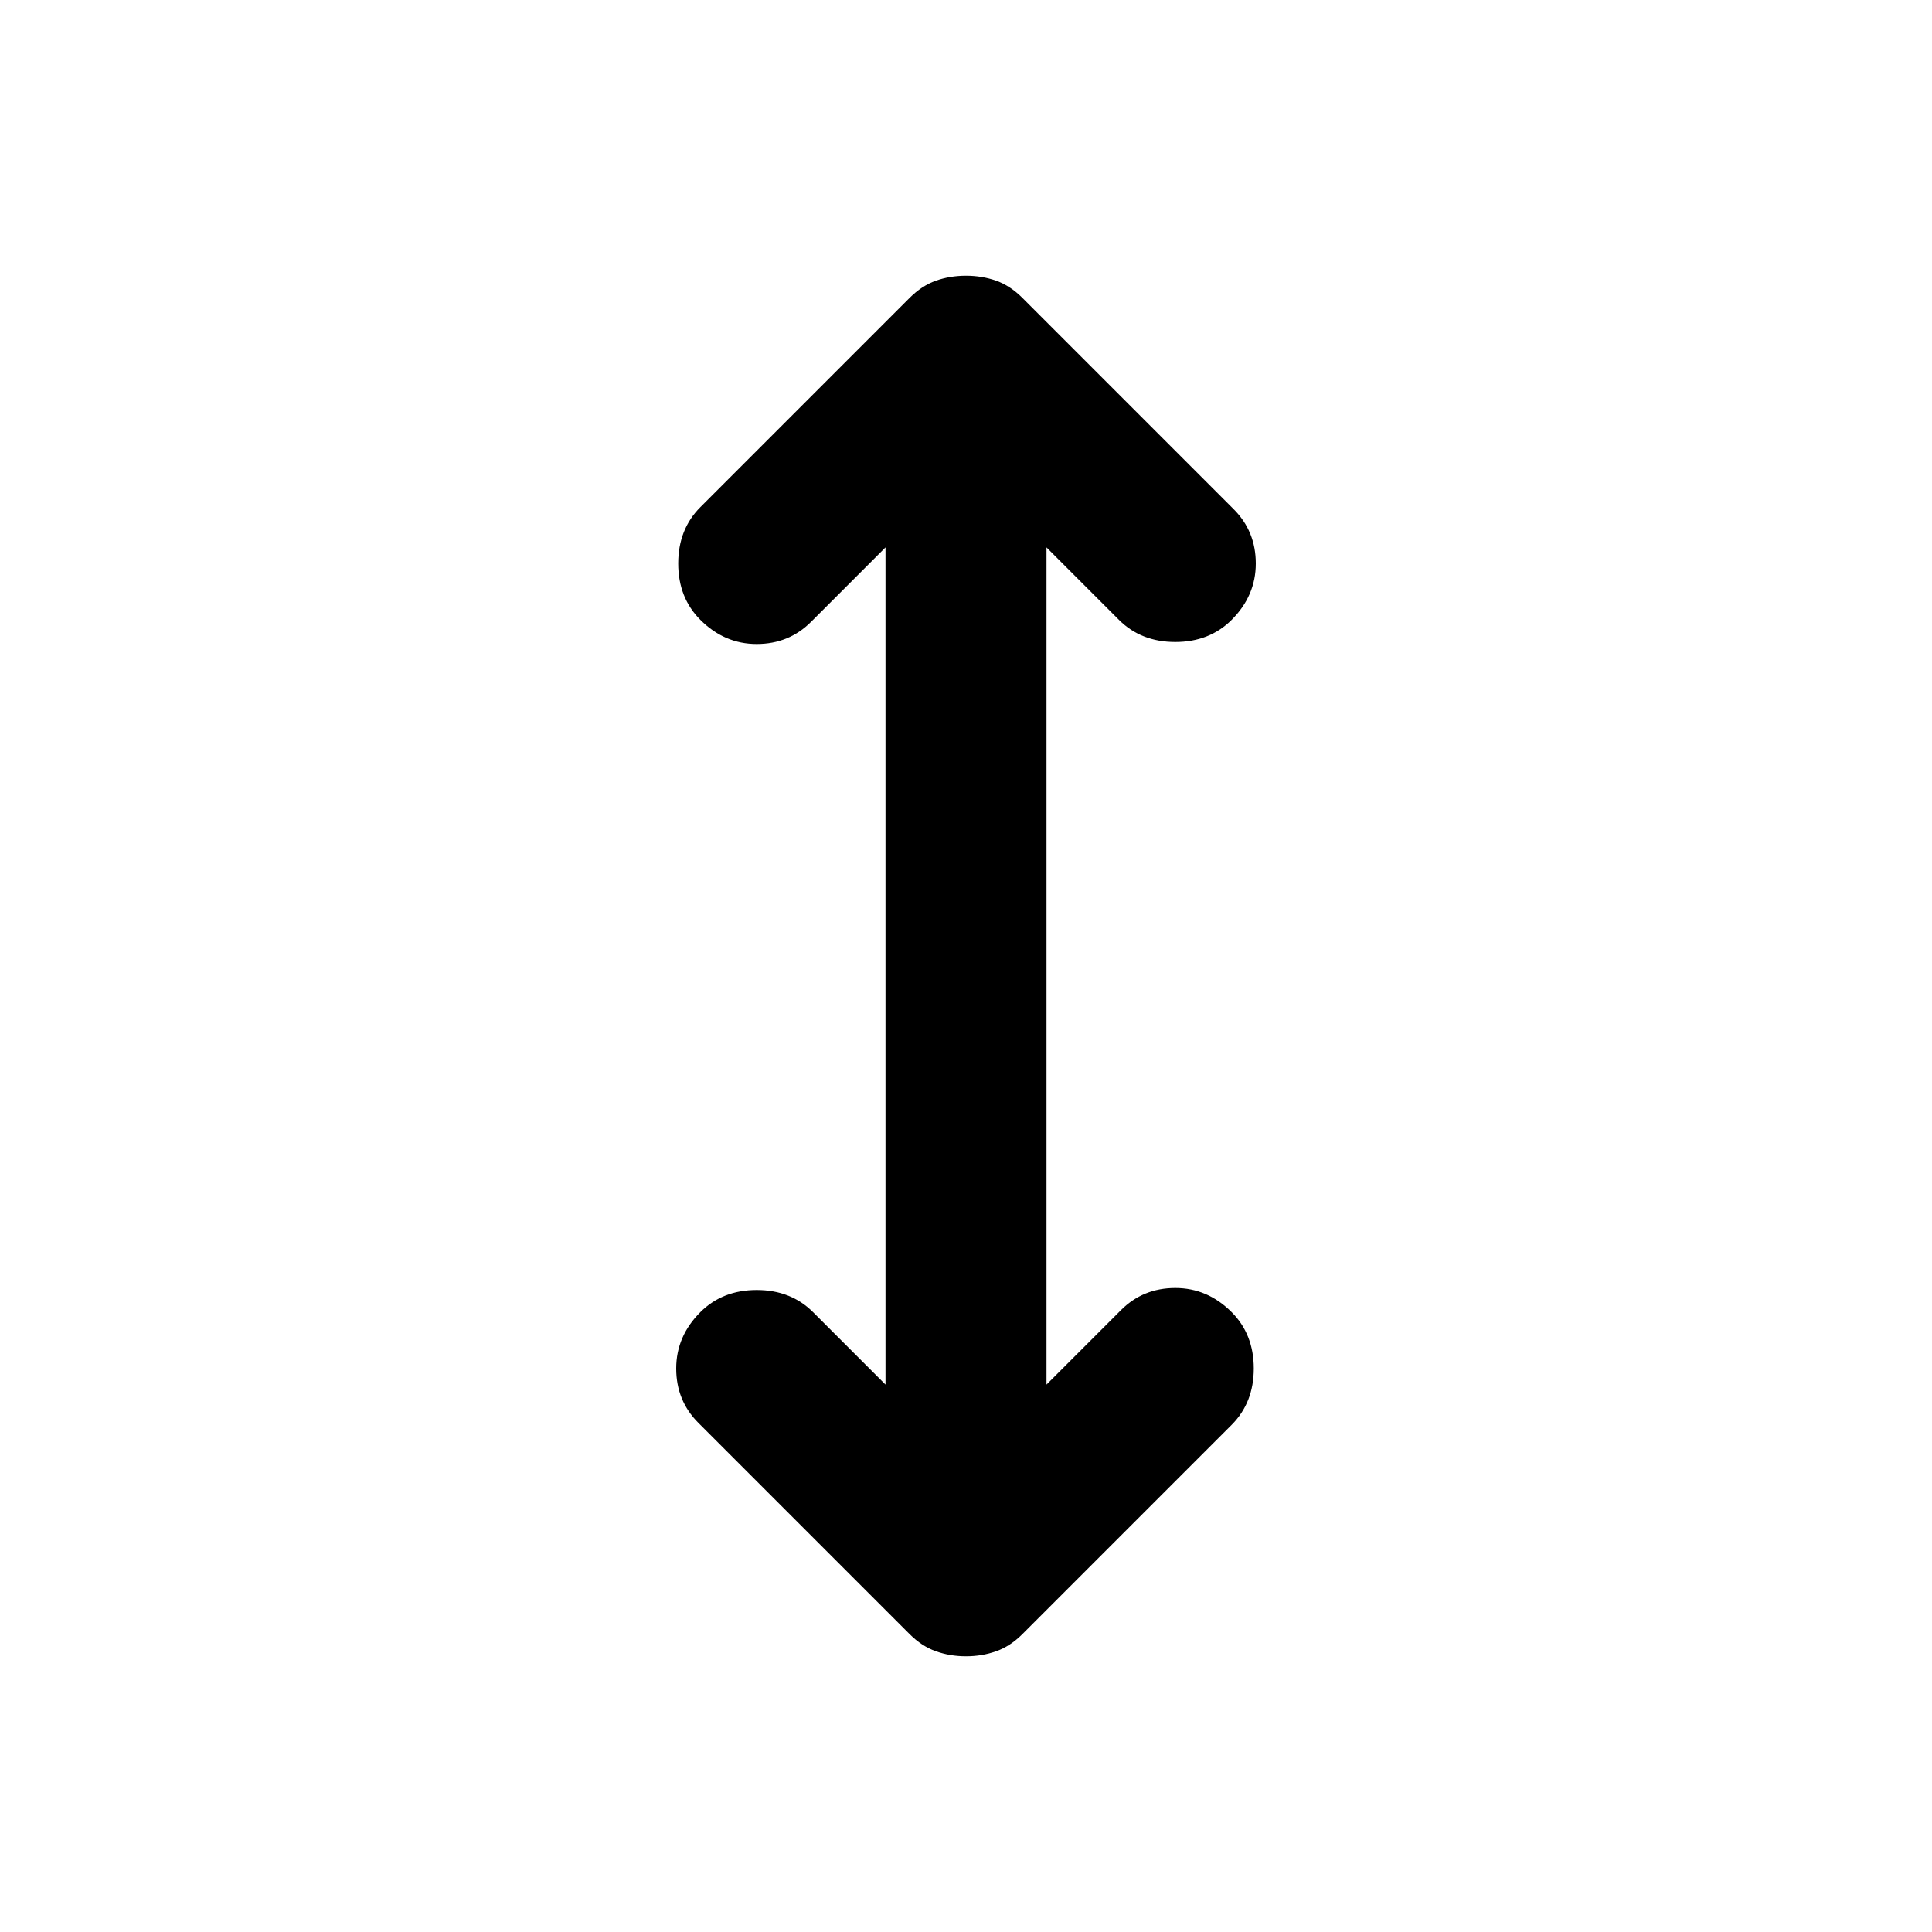
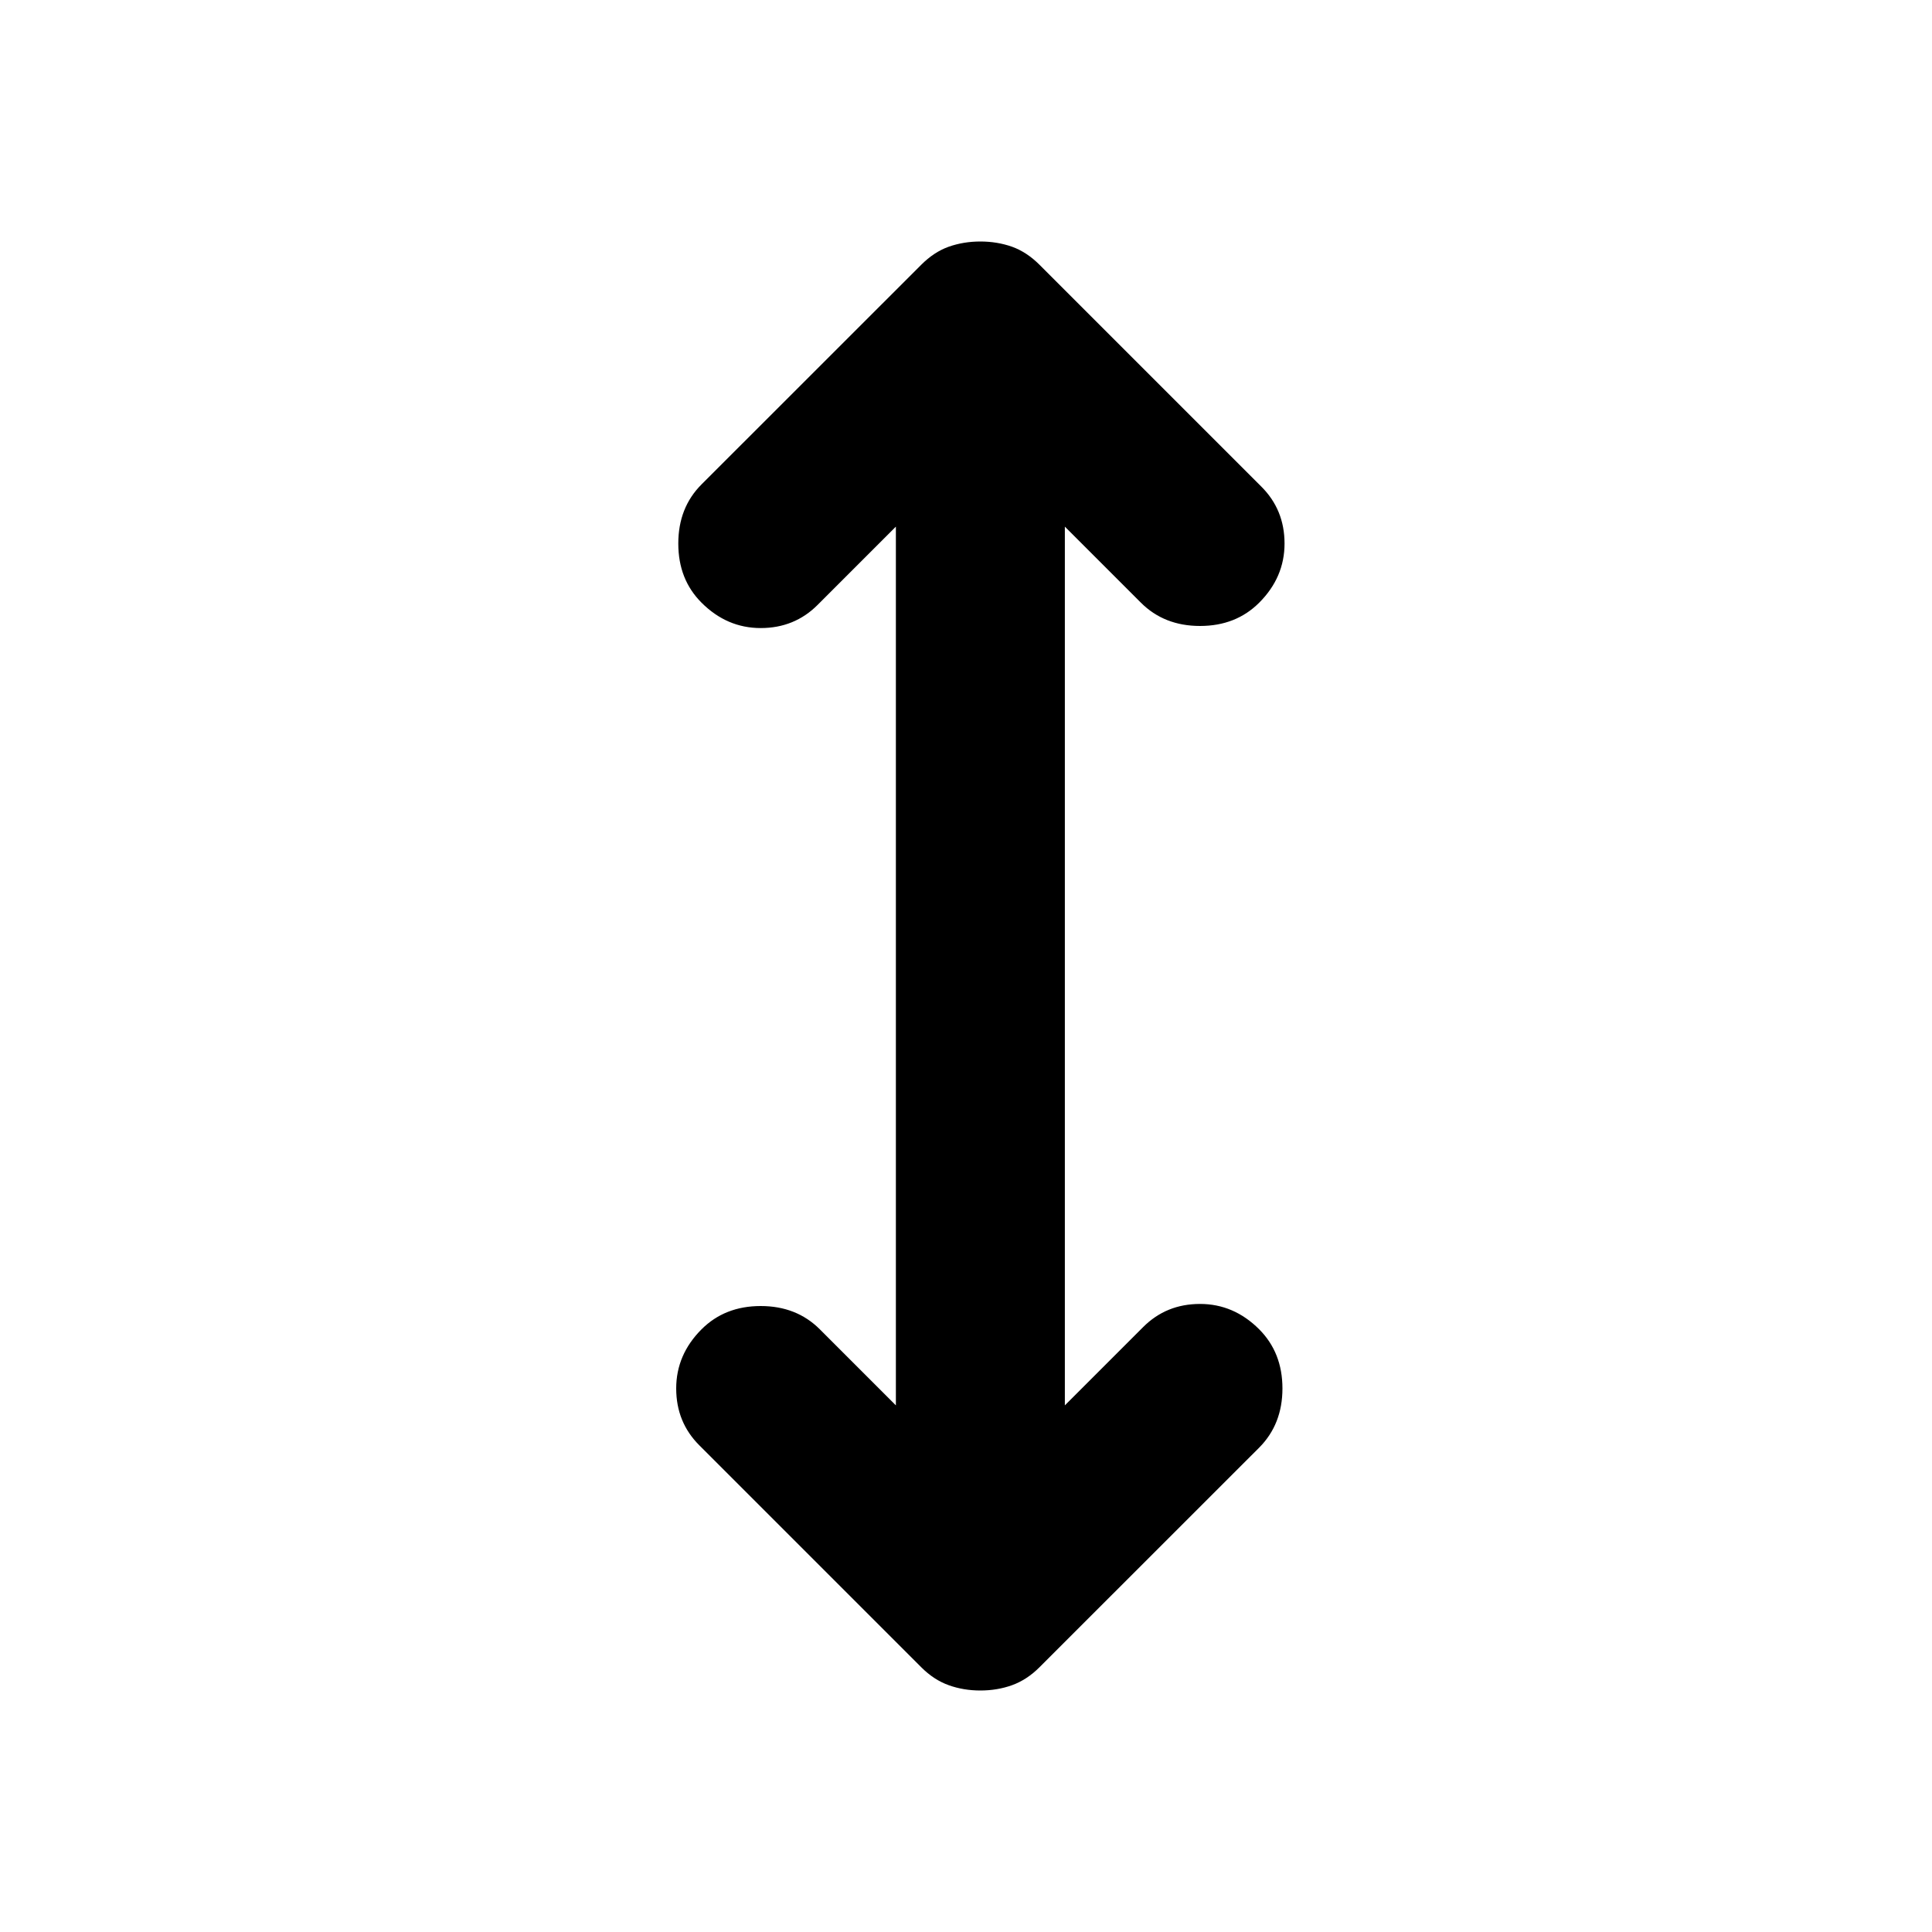
<svg xmlns="http://www.w3.org/2000/svg" width="24" height="24" viewBox="0 0 24 24">
-   <path d="M12 20.575C11.867 20.575 11.742 20.554 11.625 20.512C11.508 20.471 11.4 20.4 11.3 20.3L8.675 17.675C8.492 17.492 8.4 17.267 8.4 17C8.4 16.733 8.5 16.5 8.7 16.3C8.883 16.117 9.117 16.025 9.4 16.025C9.683 16.025 9.917 16.117 10.1 16.3L11 17.2V6.8L10.075 7.725C9.892 7.908 9.667 8 9.4 8C9.133 8 8.9 7.9 8.7 7.7C8.517 7.517 8.425 7.283 8.425 7C8.425 6.717 8.517 6.483 8.7 6.3L11.3 3.7C11.4 3.6 11.508 3.529 11.625 3.487C11.742 3.446 11.867 3.425 12 3.425C12.133 3.425 12.258 3.446 12.375 3.487C12.492 3.529 12.6 3.6 12.7 3.7L15.325 6.325C15.508 6.508 15.6 6.733 15.6 7C15.6 7.267 15.5 7.5 15.3 7.7C15.117 7.883 14.883 7.975 14.6 7.975C14.317 7.975 14.083 7.883 13.9 7.7L13 6.8V17.2L13.925 16.275C14.108 16.092 14.333 16 14.6 16C14.867 16 15.1 16.1 15.3 16.3C15.483 16.483 15.575 16.717 15.575 17C15.575 17.283 15.483 17.517 15.3 17.7L12.7 20.3C12.6 20.4 12.492 20.471 12.375 20.512C12.258 20.554 12.133 20.575 12 20.575Z" fill="black" />
+   <path d="M12.178 21C12.039 21 11.907 20.978 11.785 20.934C11.662 20.89 11.549 20.816 11.444 20.711L8.689 17.956C8.496 17.764 8.4 17.528 8.4 17.248C8.4 16.968 8.505 16.723 8.715 16.513C8.907 16.321 9.152 16.224 9.45 16.224C9.747 16.224 9.992 16.321 10.184 16.513L11.129 17.458V6.542L10.158 7.513C9.966 7.706 9.729 7.802 9.45 7.802C9.17 7.802 8.925 7.697 8.715 7.487C8.522 7.294 8.426 7.05 8.426 6.752C8.426 6.455 8.522 6.21 8.715 6.017L11.444 3.289C11.549 3.184 11.662 3.109 11.785 3.065C11.907 3.022 12.039 3 12.178 3C12.318 3 12.45 3.022 12.572 3.065C12.694 3.109 12.808 3.184 12.913 3.289L15.668 6.044C15.861 6.236 15.957 6.472 15.957 6.752C15.957 7.032 15.852 7.277 15.642 7.487C15.45 7.679 15.205 7.776 14.907 7.776C14.61 7.776 14.365 7.679 14.173 7.487L13.228 6.542V17.458L14.199 16.487C14.391 16.294 14.627 16.198 14.907 16.198C15.187 16.198 15.432 16.303 15.642 16.513C15.834 16.706 15.931 16.95 15.931 17.248C15.931 17.545 15.834 17.79 15.642 17.983L12.913 20.711C12.808 20.816 12.694 20.89 12.572 20.934C12.45 20.978 12.318 21 12.178 21Z" fill="black" />
</svg>
